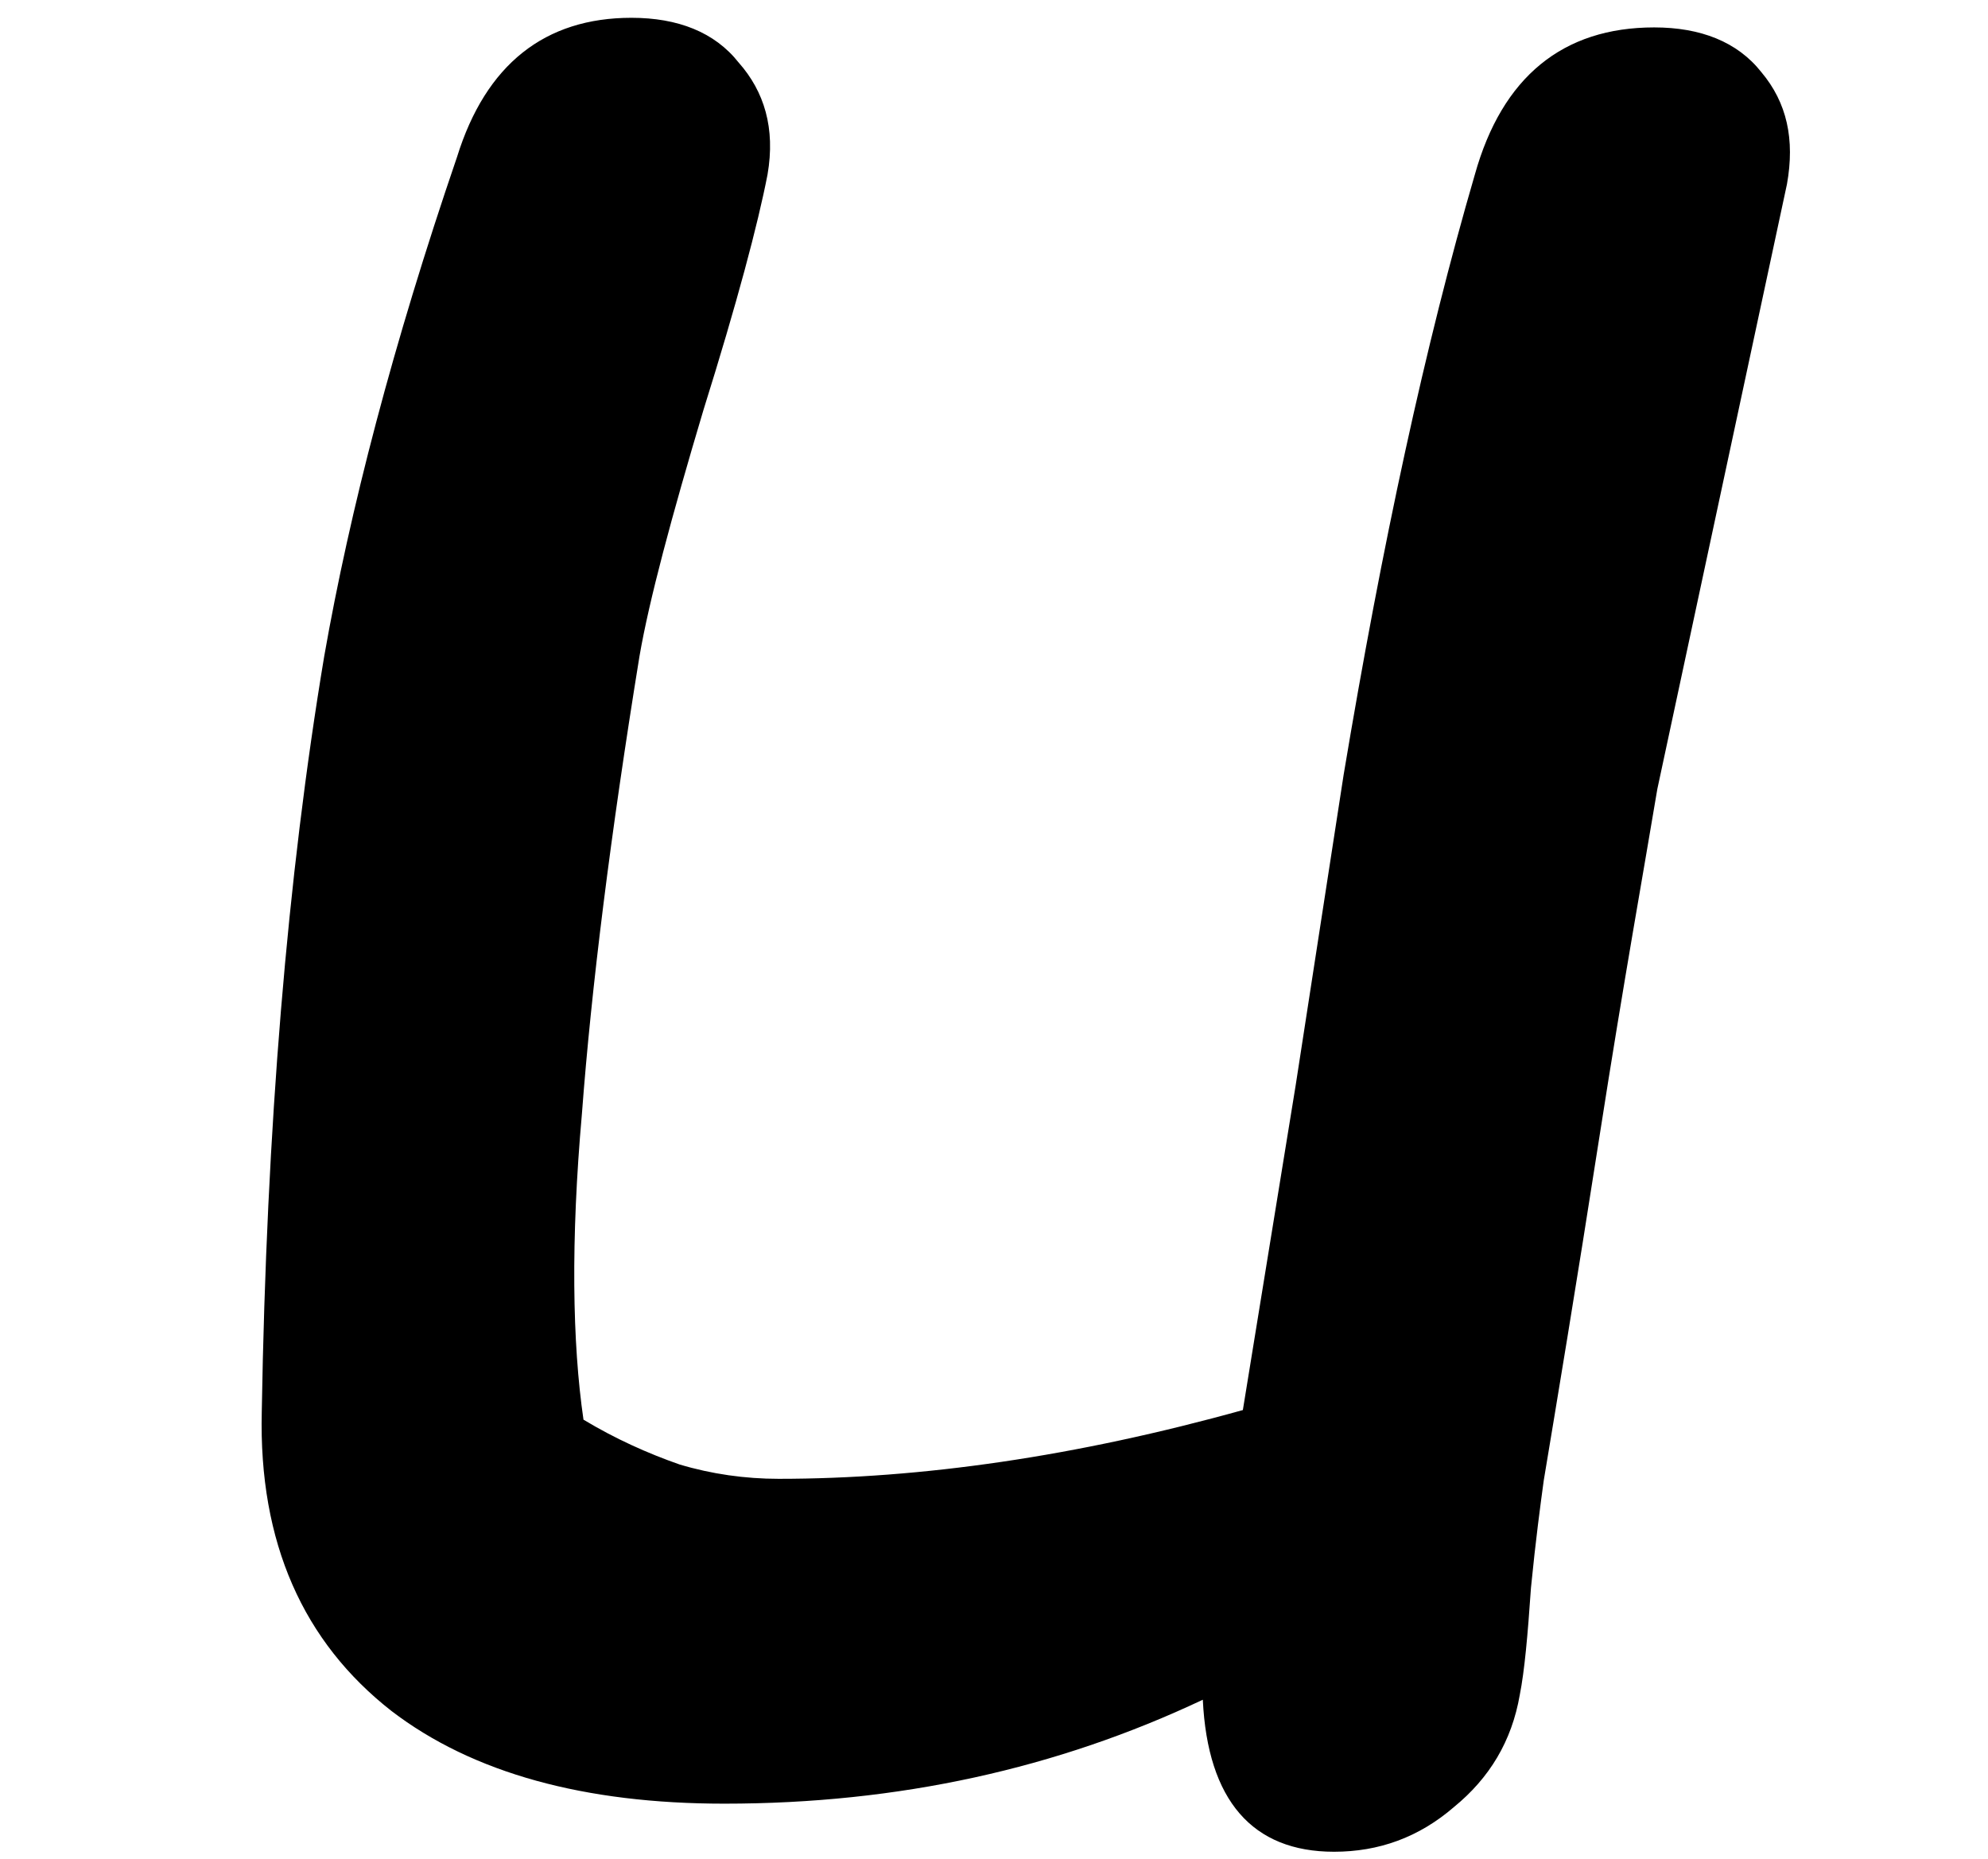
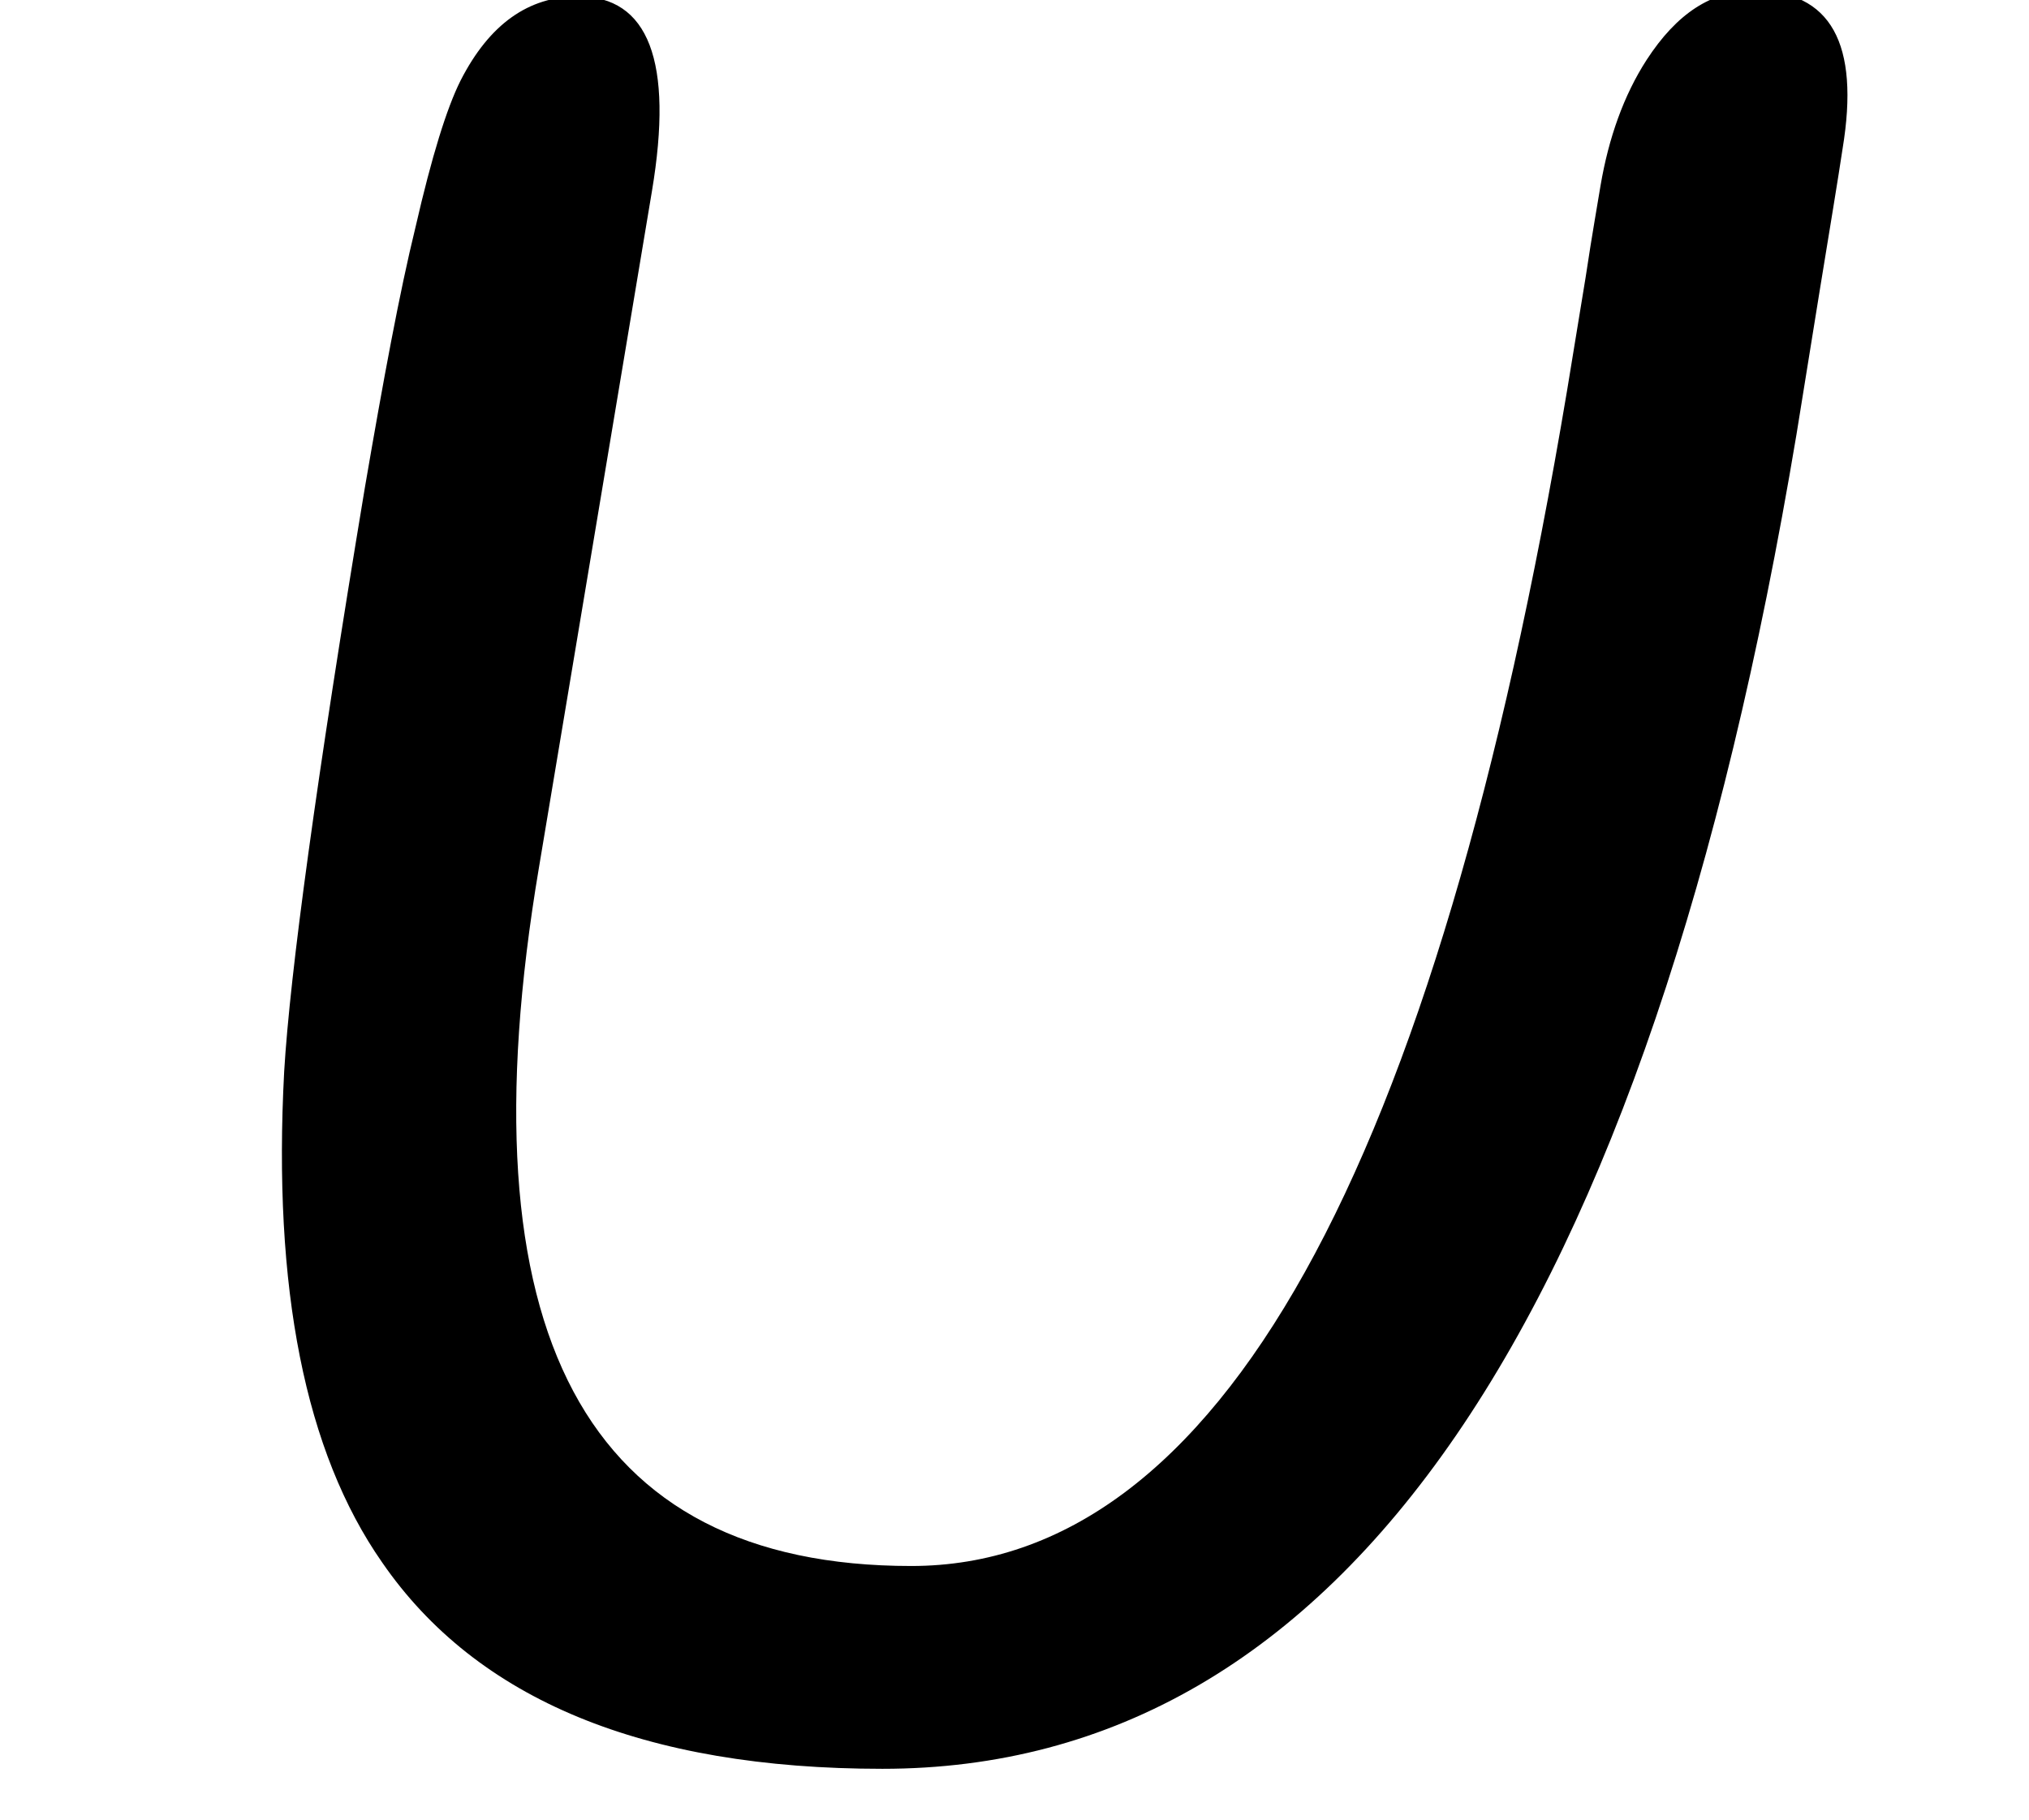
- <svg xmlns="http://www.w3.org/2000/svg" xmlns:xlink="http://www.w3.org/1999/xlink" height="15.881pt" version="1.1" viewBox="0 0 16.988 15.881" width="16.988pt">
+ <svg xmlns="http://www.w3.org/2000/svg" xmlns:xlink="http://www.w3.org/1999/xlink" height="21.595pt" version="1.1" viewBox="0 0 24.074 21.595" width="24.074pt">
  <defs>
-     <path d="M12.792 -7.095L13.776 -11.687C13.837 -12.027 13.776 -12.306 13.582 -12.537C13.4 -12.768 13.12 -12.877 12.768 -12.877C12.075 -12.877 11.614 -12.501 11.407 -11.76C11.031 -10.472 10.703 -8.953 10.411 -7.204L10.047 -4.847L9.646 -2.381C8.382 -2.029 7.204 -1.859 6.123 -1.859C5.868 -1.859 5.613 -1.895 5.37 -1.968C5.127 -2.053 4.884 -2.162 4.641 -2.308C4.556 -2.891 4.544 -3.669 4.629 -4.629C4.701 -5.588 4.847 -6.755 5.066 -8.103C5.139 -8.528 5.309 -9.16 5.552 -9.974C5.807 -10.788 5.965 -11.383 6.038 -11.76C6.099 -12.112 6.013 -12.391 5.819 -12.61C5.637 -12.841 5.357 -12.95 5.005 -12.95C4.349 -12.95 3.9 -12.598 3.681 -11.893C3.195 -10.472 2.867 -9.209 2.673 -8.103C2.393 -6.427 2.235 -4.519 2.199 -2.369C2.175 -1.373 2.515 -0.62 3.183 -0.097C3.802 0.377 4.653 0.607 5.71 0.607C7.034 0.607 8.237 0.34 9.342 -0.182C9.379 0.583 9.719 0.972 10.338 0.972C10.678 0.972 10.982 0.863 11.249 0.632C11.517 0.413 11.687 0.134 11.748 -0.219C11.784 -0.401 11.808 -0.668 11.833 -1.033C11.869 -1.397 11.905 -1.664 11.93 -1.847C12.027 -2.43 12.173 -3.304 12.355 -4.471S12.695 -6.512 12.792 -7.095Z" id="g2-117" />
+     <path d="M9.512 0.486C14.36 0.486 17.579 -4.203 19.146 -13.582L19.389 -15.088C19.498 -15.757 19.583 -16.267 19.632 -16.595C19.814 -17.7 19.51 -18.259 18.696 -18.259C18.247 -18.259 17.883 -18.016 17.567 -17.53C17.324 -17.154 17.166 -16.704 17.081 -16.206C17.056 -16.048 16.996 -15.72 16.923 -15.234L16.728 -14.044C15.344 -5.783 13.047 -1.652 9.816 -1.652C6.378 -1.652 5.066 -4.106 5.892 -9.014L7.083 -16.145C7.313 -17.518 7.046 -18.198 6.305 -18.198C5.783 -18.198 5.37 -17.907 5.066 -17.311C4.92 -17.02 4.762 -16.51 4.592 -15.769C4.422 -15.076 4.252 -14.153 4.058 -13.023C3.547 -9.95 3.268 -7.896 3.207 -6.864C3.086 -4.58 3.426 -2.855 4.24 -1.689C5.236 -0.243 6.997 0.486 9.512 0.486Z" id="g2-85" />
  </defs>
-   <g id="page1" transform="matrix(1.12578 0 0 1.12578 -63.986 -60.4858)">
-     <use x="56.625" xlink:href="#g2-117" y="66.813" />
+   <g id="page1" transform="matrix(1.12578 0 0 1.12578 -63.986 -60.7107)">
+     <use x="56.625" xlink:href="#g2-85" y="72.088" />
  </g>
</svg>
